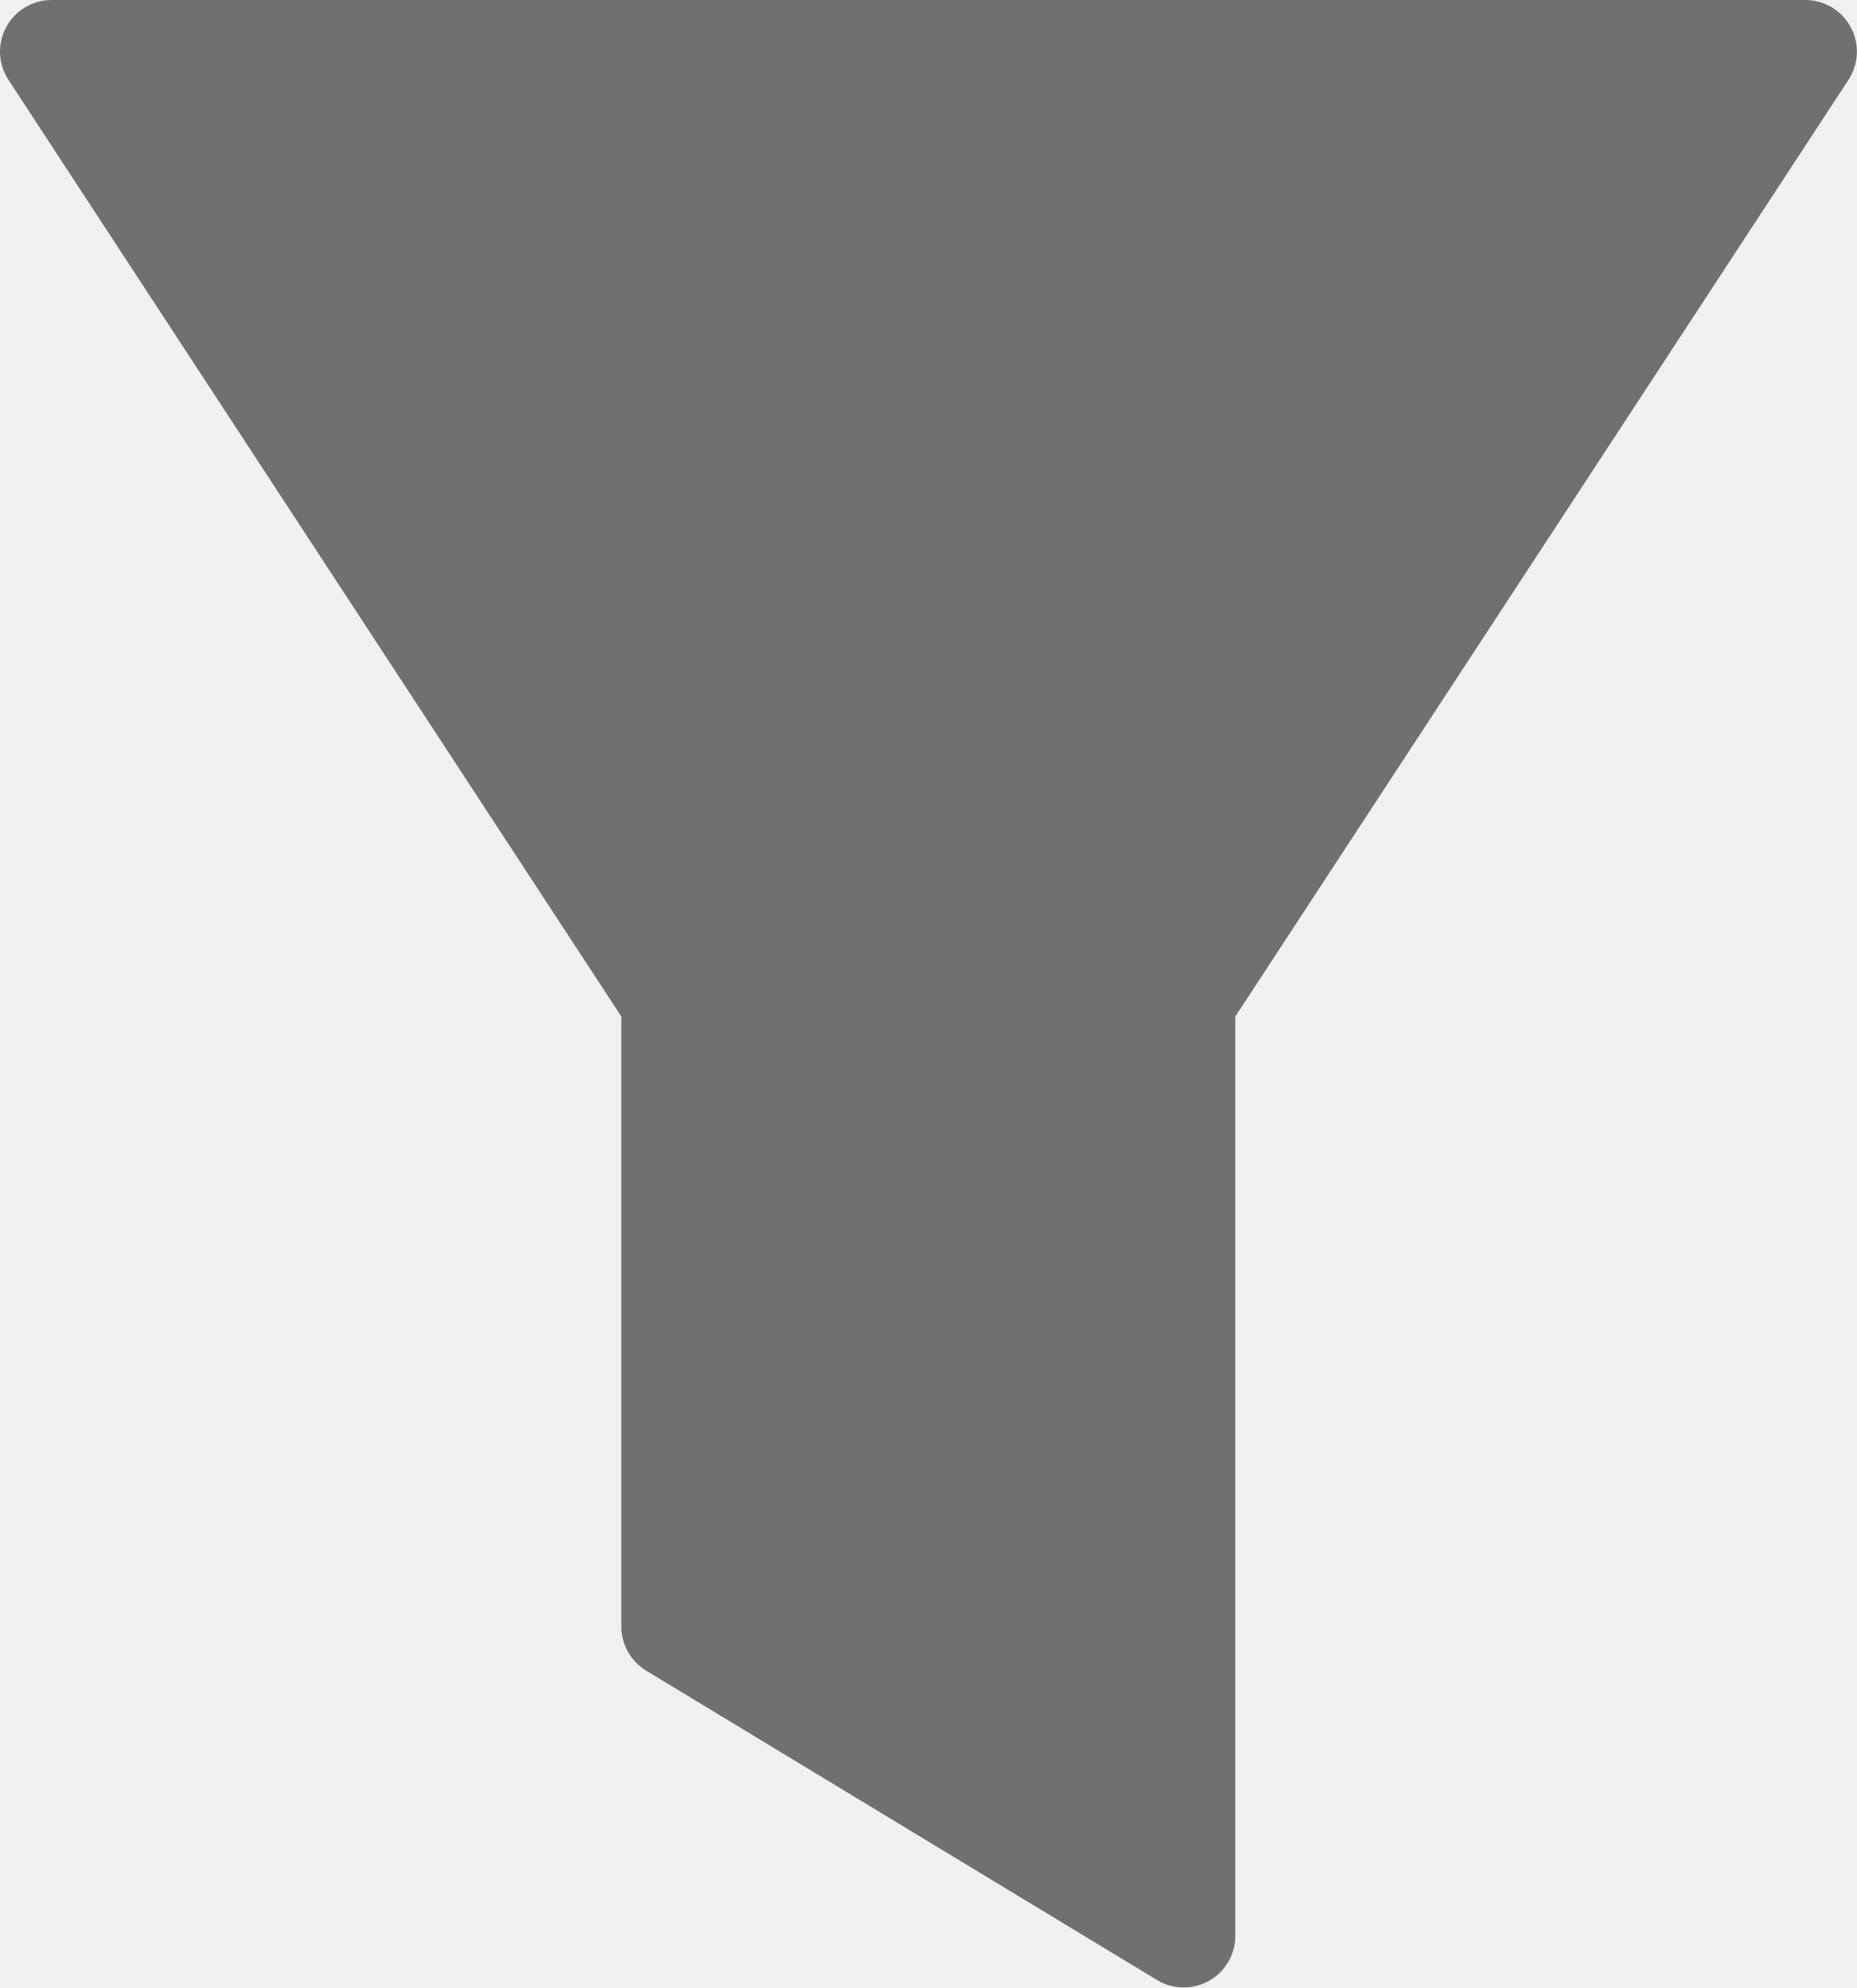
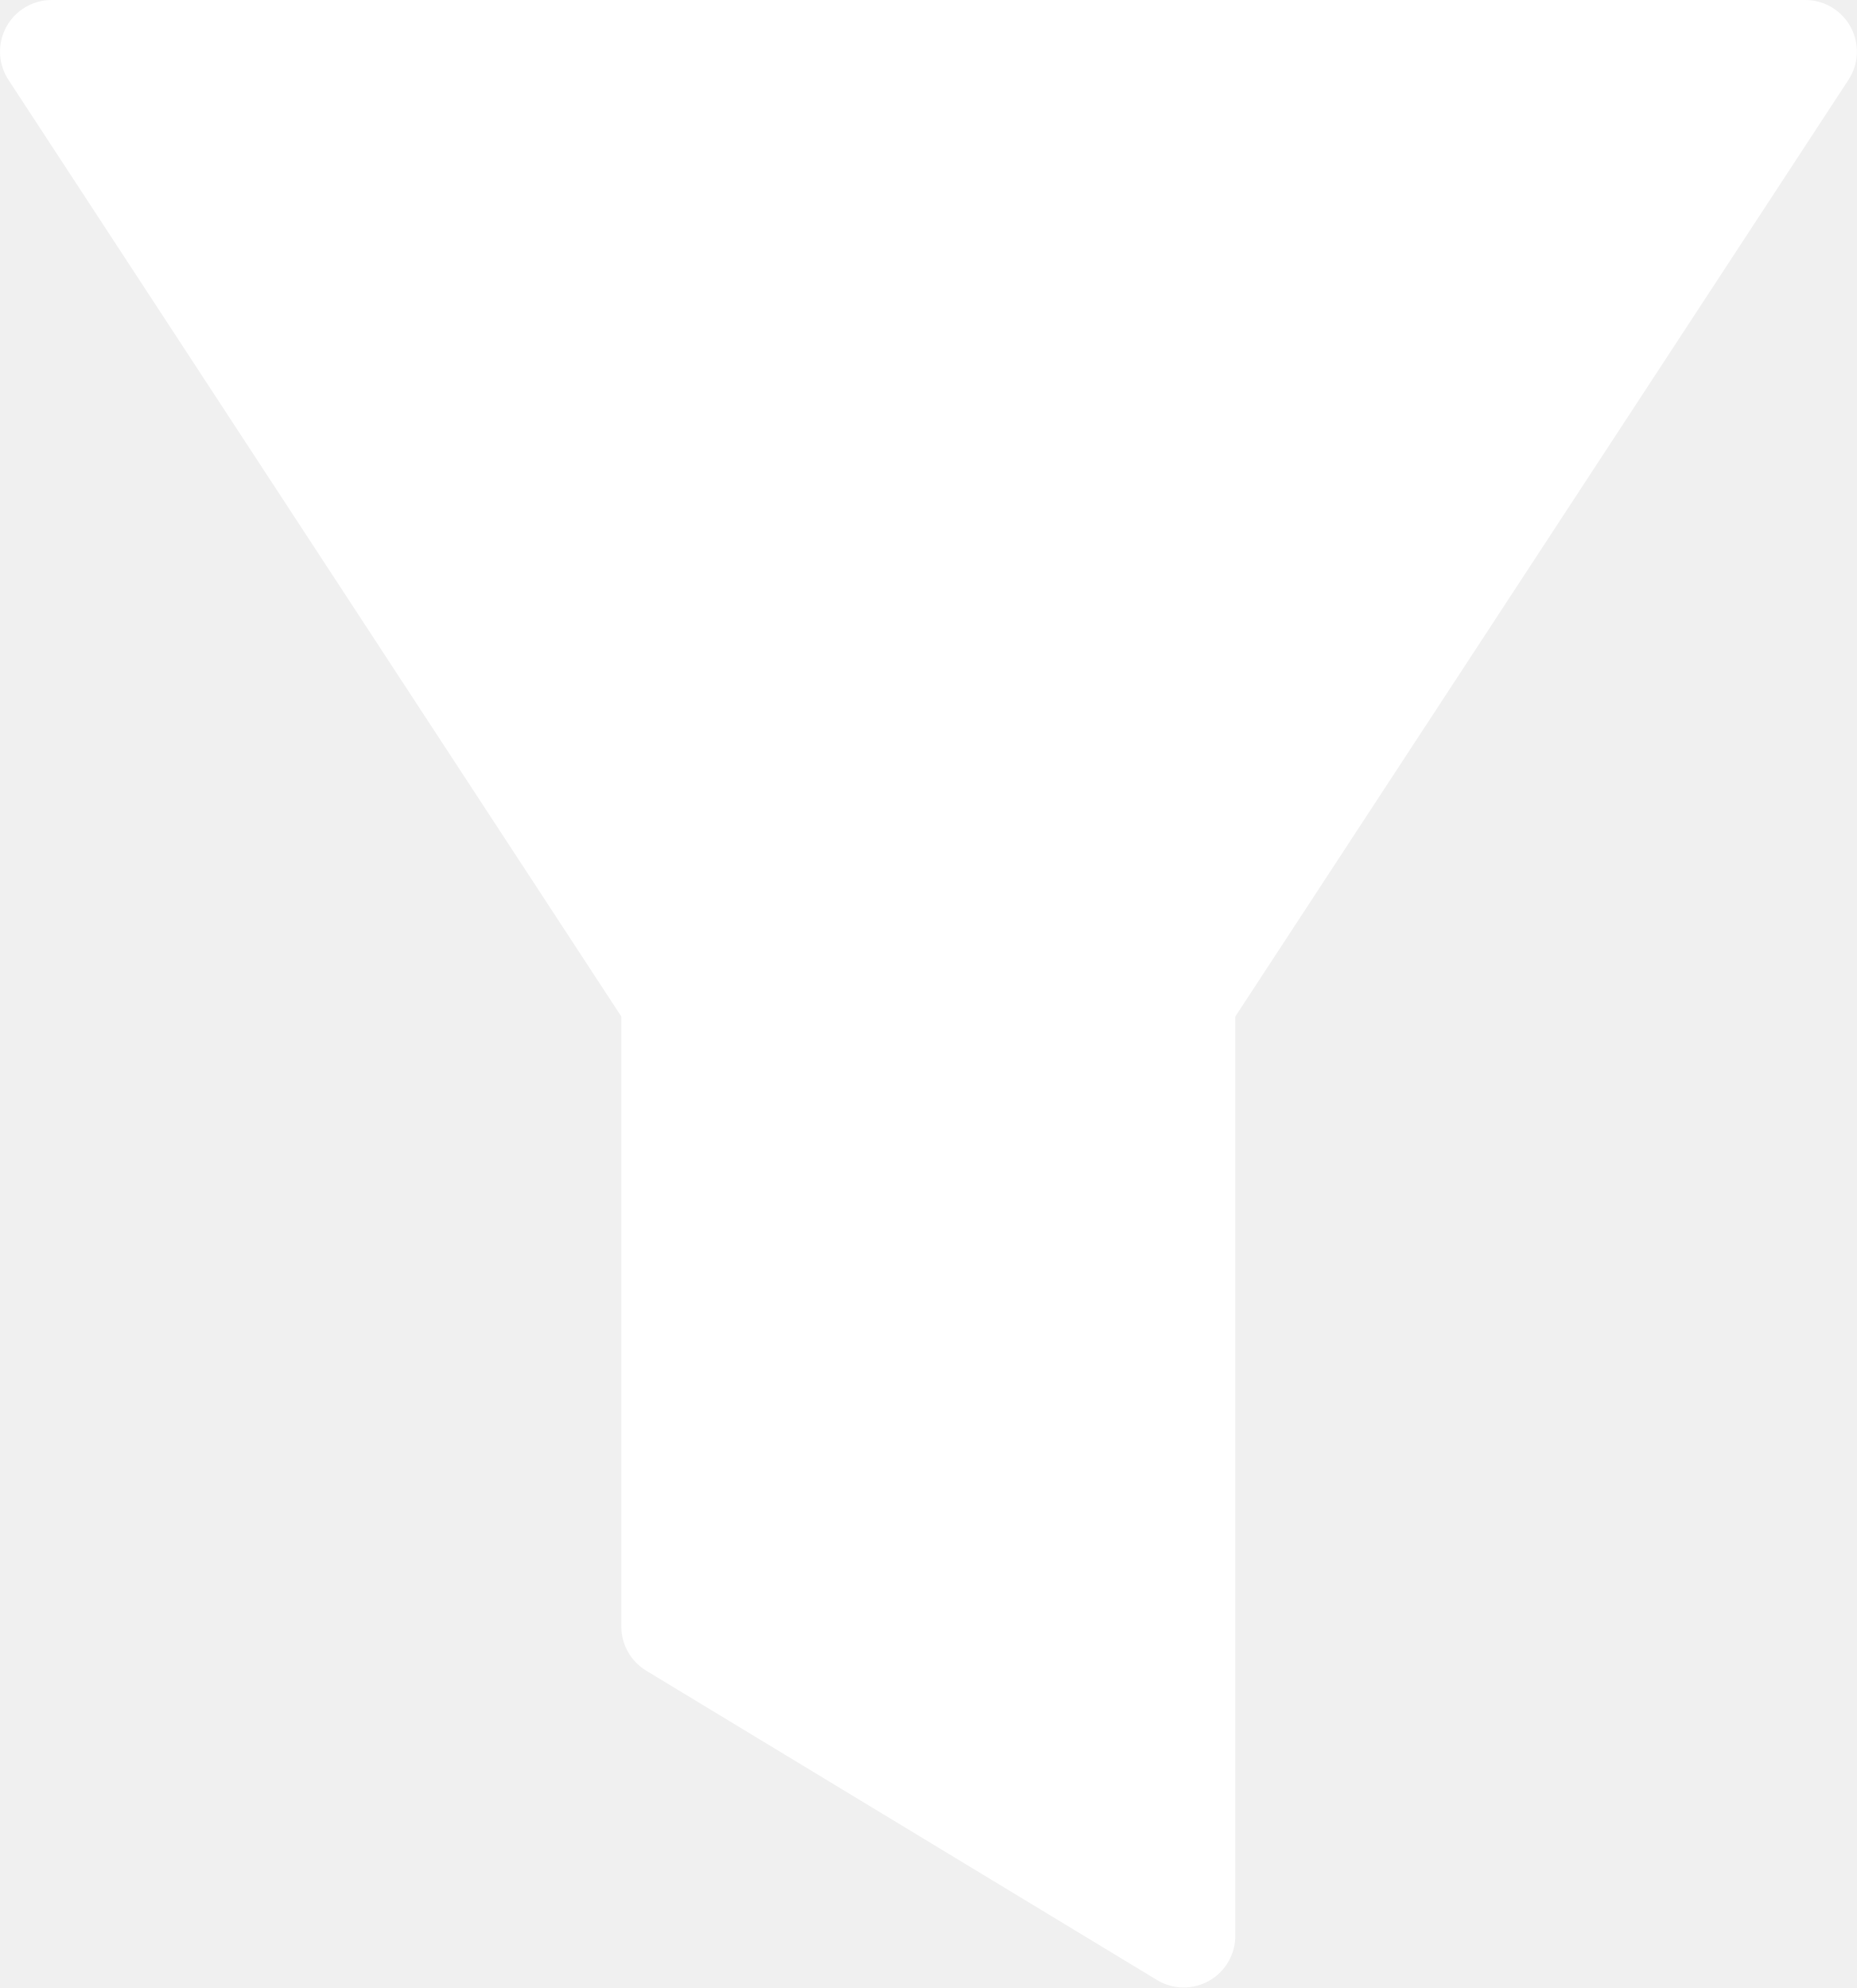
<svg xmlns="http://www.w3.org/2000/svg" width="20.545" height="22" viewBox="0 0 20.545 22">
-   <path id="filter_5_" data-name="filter (5)" d="M20.22,0H.816A.571.571,0,0,0,.339.883L7.121,11.249V18a.571.571,0,0,0,.275.488l5.653,3.424a.571.571,0,0,0,.866-.488V11.249L20.7.883A.571.571,0,0,0,20.22,0Zm0,0" transform="translate(-0.246 0)" fill="#707070" />
+   <path id="filter_5_" data-name="filter (5)" d="M20.22,0H.816A.571.571,0,0,0,.339.883L7.121,11.249V18a.571.571,0,0,0,.275.488l5.653,3.424a.571.571,0,0,0,.866-.488V11.249L20.7.883A.571.571,0,0,0,20.22,0Zm0,0" transform="translate(-0.246 0)" fill="white" />
</svg>
